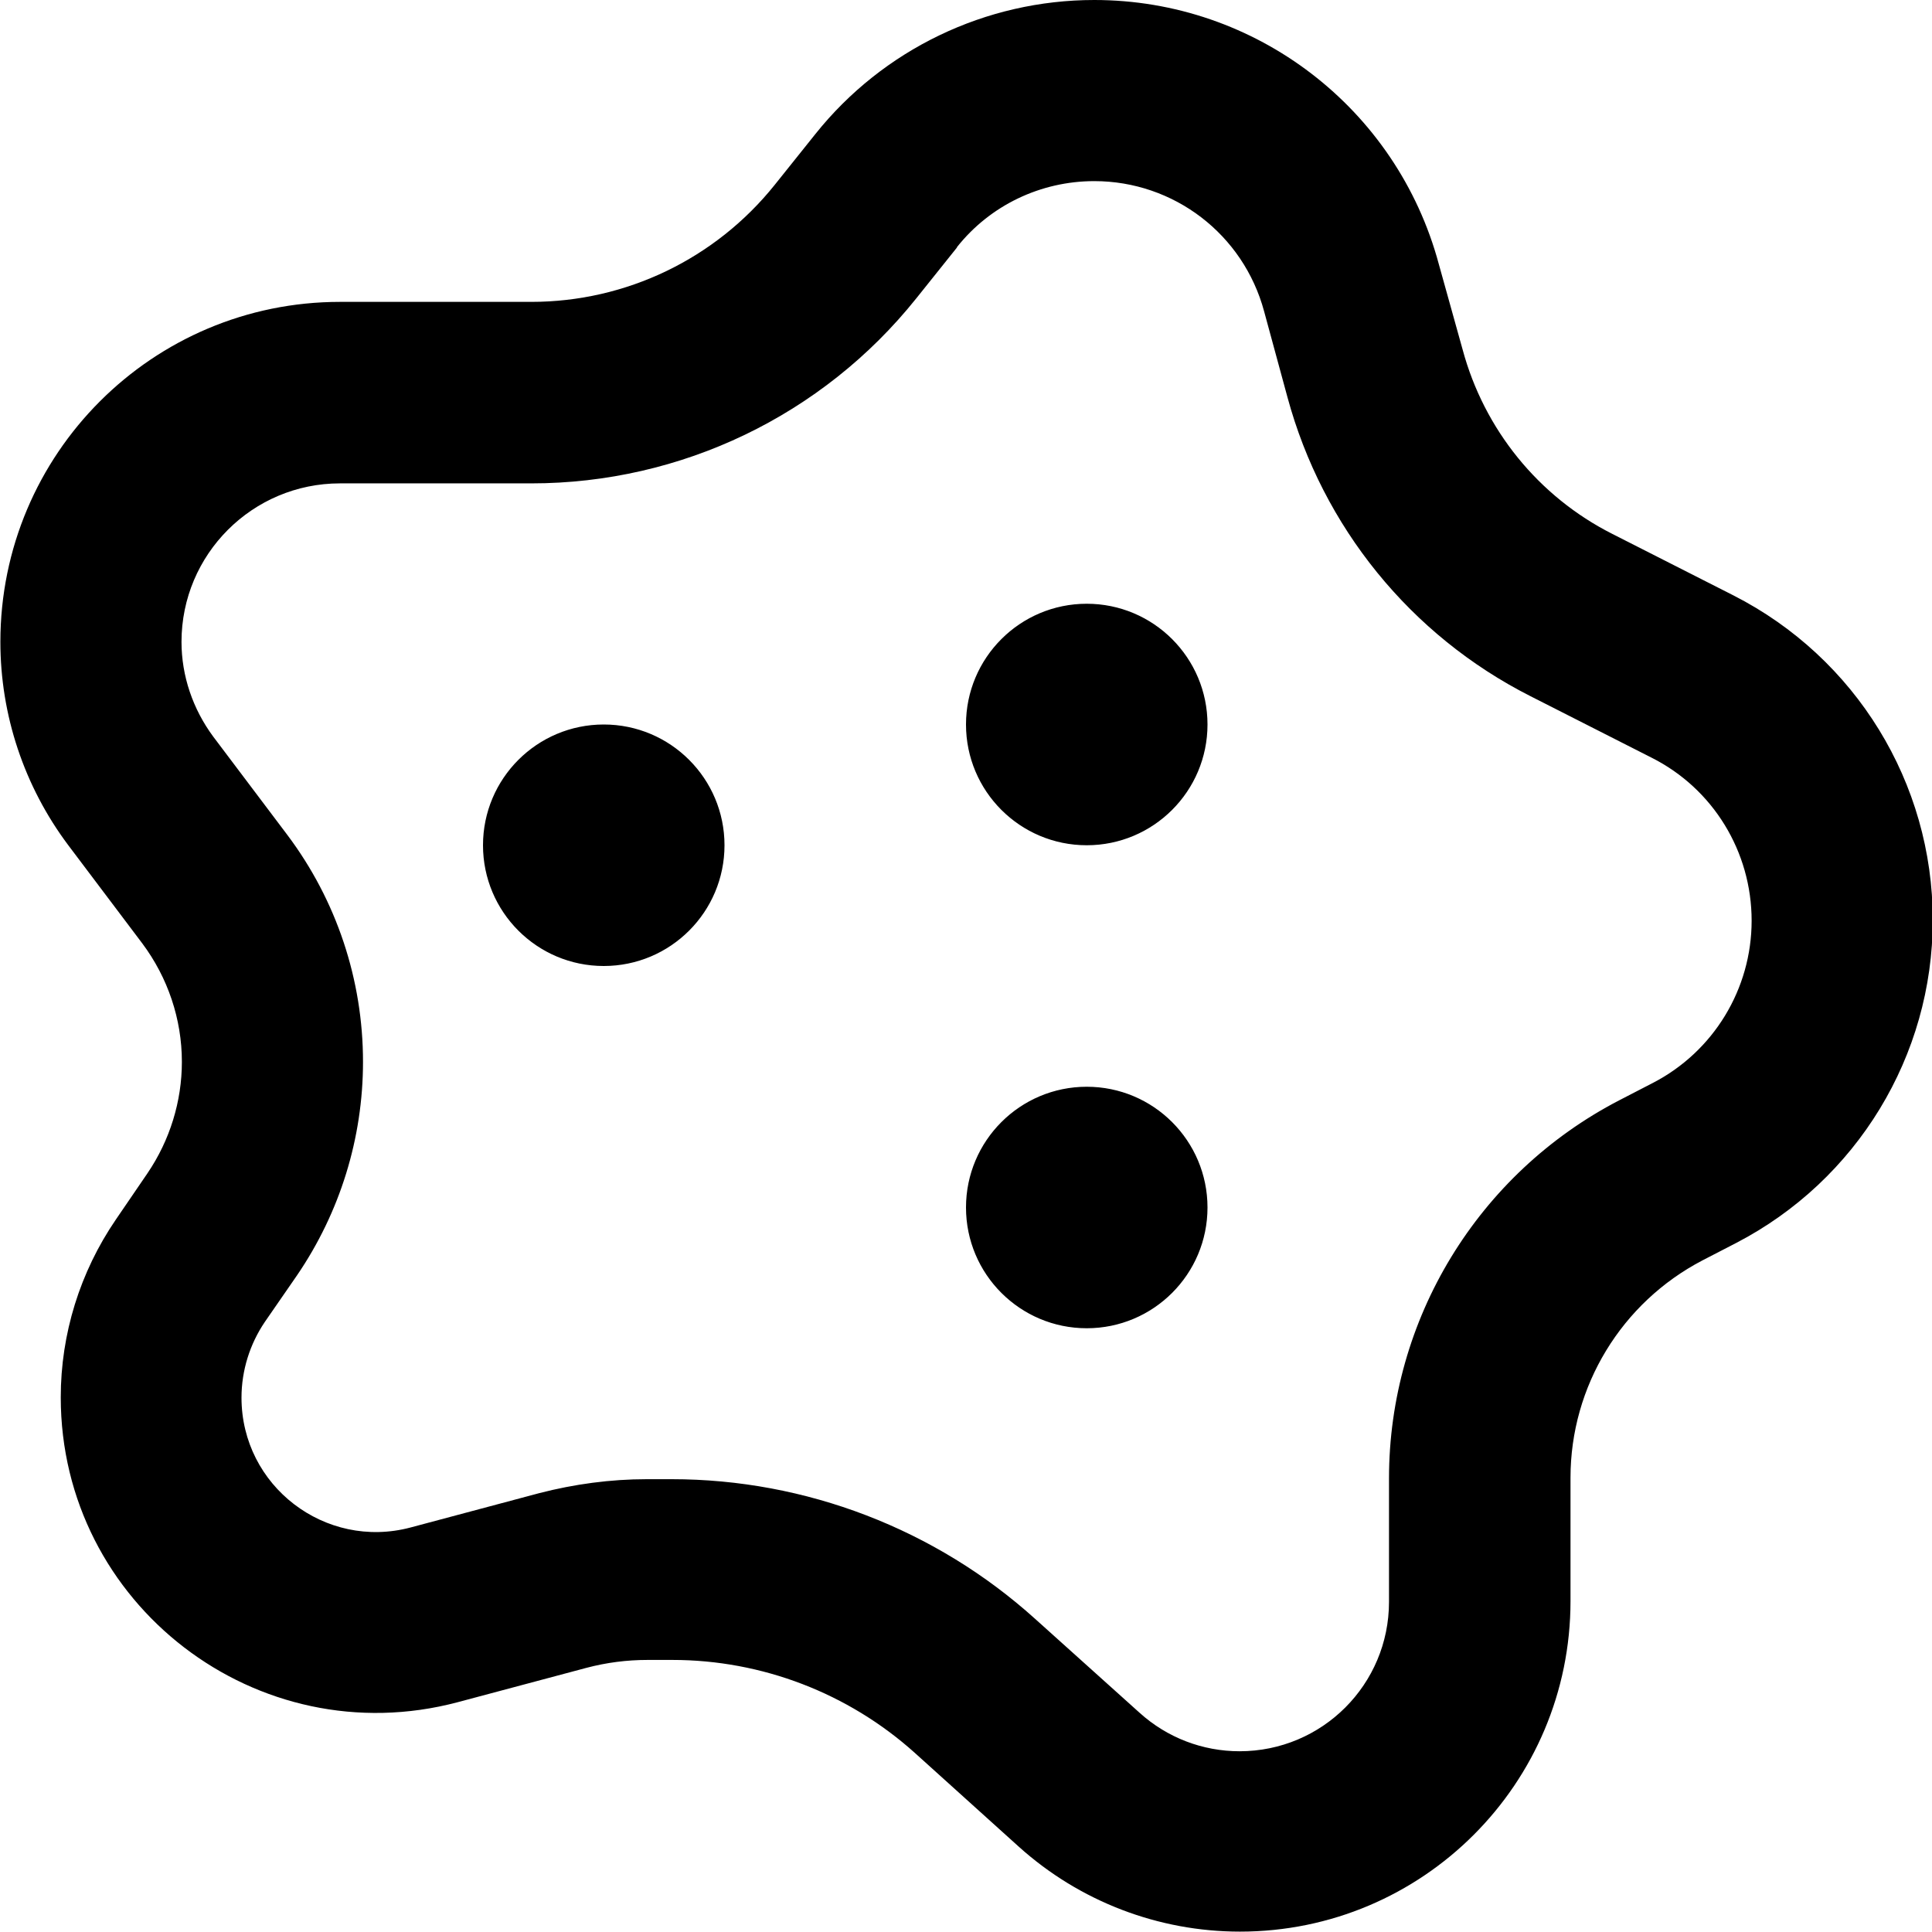
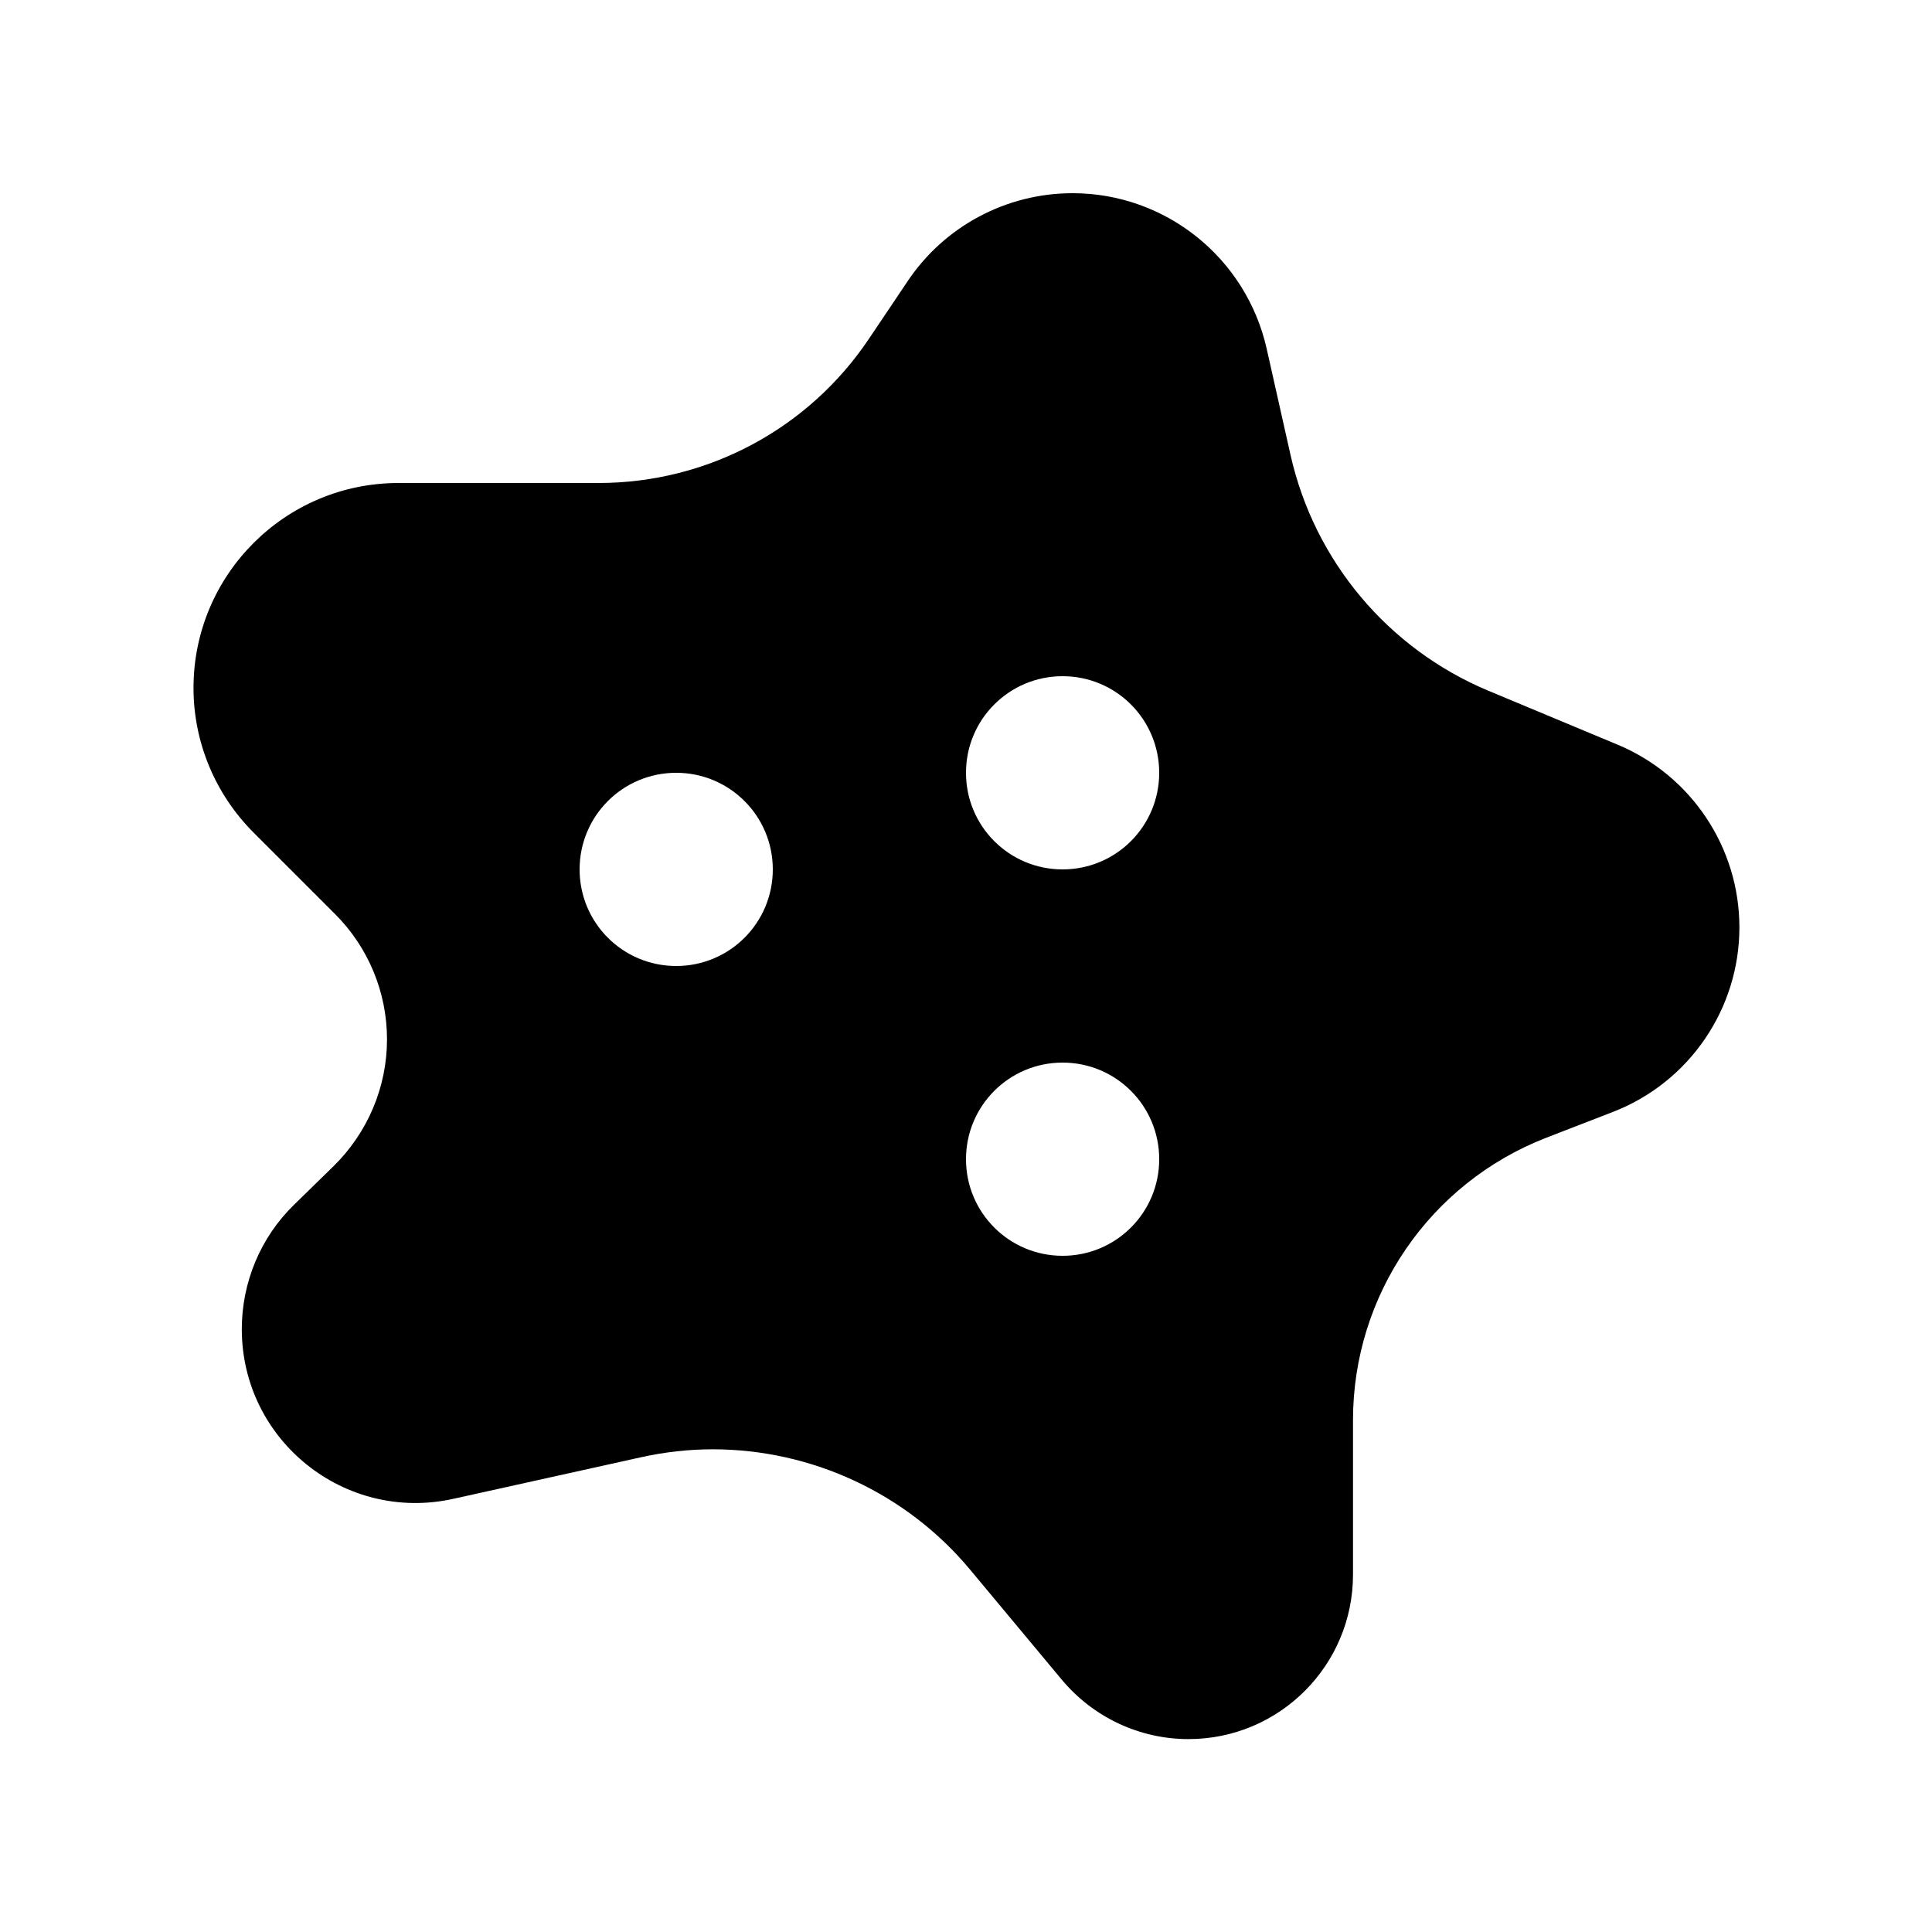
- <svg xmlns="http://www.w3.org/2000/svg" viewBox="0 0 512 512">
-   <path fill="currentColor" d="M290 0C261.2 0 234 13.1 216.1 35.5L205.3 49c-15.7 19.6-39.4 31-64.5 31L90.1 80c-49.7 0-90 40.3-90 90.1 0 19.4 6.3 38.3 18 53.9L37.7 250c6.8 9.1 10.5 20.1 10.5 31.4 0 10.5-3.2 20.8-9.1 29.5l-8.4 12.3c-9.5 13.9-14.6 30.3-14.6 47.1 0 54.9 52.1 94.9 105.2 80.8l34.1-9.1c5.3-1.4 10.7-2.1 16.2-2.1l6.6 0c23.7 0 46.6 8.8 64.2 24.6l27.6 24.9c16.1 14.5 37 22.5 58.6 22.5 48.4 0 87.6-39.2 87.6-87.6l0-32.7c0-24.2 13.5-46.4 35-57.6l8.9-4.6c32-16.6 52.1-49.6 52.1-85.6 0-36.3-20.4-69.5-52.8-86l-32.1-16.3c-19.6-9.9-34-27.7-39.7-48.9L381.3 70C370.2 28.7 332.8 0 290 0zM253.6 65.5c8.8-11.1 22.2-17.5 36.4-17.5 21.1 0 39.5 14.1 45 34.5l6.2 22.8c9.3 34.3 32.6 63.1 64.4 79.2l32.1 16.3c16.3 8.2 26.5 24.9 26.5 43.2 0 18.1-10.1 34.7-26.2 43l-8.9 4.6c-37.4 19.4-61 58-61 100.2l0 32.7c0 21.9-17.7 39.6-39.6 39.6-9.8 0-19.2-3.6-26.5-10.2L274.3 429c-26.4-23.8-60.8-37-96.3-37l-6.6 0c-9.6 0-19.2 1.3-28.5 3.7l-34.1 9.1c-22.6 6-44.8-11-44.8-34.4 0-7.2 2.2-14.2 6.2-20.1L78.7 338c11.4-16.7 17.5-36.4 17.5-56.6 0-21.7-7-42.8-20.1-60.2L56.5 195.2c-5.4-7.3-8.4-16.1-8.4-25.1 0-23.2 18.8-42 42-42l50.7 0c39.7 0 77.2-18 102-49l10.8-13.5zM160 256a32 32 0 1 0 0-64 32 32 0 1 0 0 64zm160-64a32 32 0 1 0 -64 0 32 32 0 1 0 64 0zM288 352a32 32 0 1 0 0-64 32 32 0 1 0 0 64z" />
+ <svg xmlns="http://www.w3.org/2000/svg" viewBox="0 0 640 640">
+   <path fill="currentColor" d="M300.5 93.4L288 112C268 142 234.4 160 198.3 160L132 160C94.5 160 64.1 190.4 64.1 227.9C64.1 245.9 71.3 263.1 84 275.8L111 302.8C122 313.8 128.2 328.7 128.2 344.3C128.2 360.1 121.8 375.2 110.5 386.3L97.4 399.1C86.3 409.9 80.1 424.8 80.1 440.3C80.1 477.1 114.2 504.5 150.2 496.5L212.5 482.7C220.2 481 228.2 480.1 236.1 480.1C268.9 480.1 300.3 494.7 321.3 519.9L351.8 556.5C362.2 568.9 377.5 576.1 393.7 576.1C423.8 576.1 448.2 551.7 448.2 521.6L448.2 470.4C448.2 429 473.6 391.9 512.2 376.9L534.4 368.3C559.6 358.5 576.2 334.2 576.2 307.2C576.2 280.8 560.3 256.9 535.9 246.7L493 228.8C459.8 214.9 435.4 185.8 427.5 150.7L419.6 115.5C412.8 85.4 386.1 64 355.3 64C333.3 64 312.7 75 300.5 93.4zM224 256C241.7 256 256 270.3 256 288C256 305.7 241.7 320 224 320C206.3 320 192 305.7 192 288C192 270.3 206.3 256 224 256zM320 256C320 238.3 334.3 224 352 224C369.7 224 384 238.3 384 256C384 273.7 369.7 288 352 288C334.3 288 320 273.7 320 256zM352 352C369.7 352 384 366.3 384 384C384 401.7 369.7 416 352 416C334.3 416 320 401.7 320 384C320 366.3 334.3 352 352 352z" />
</svg>
